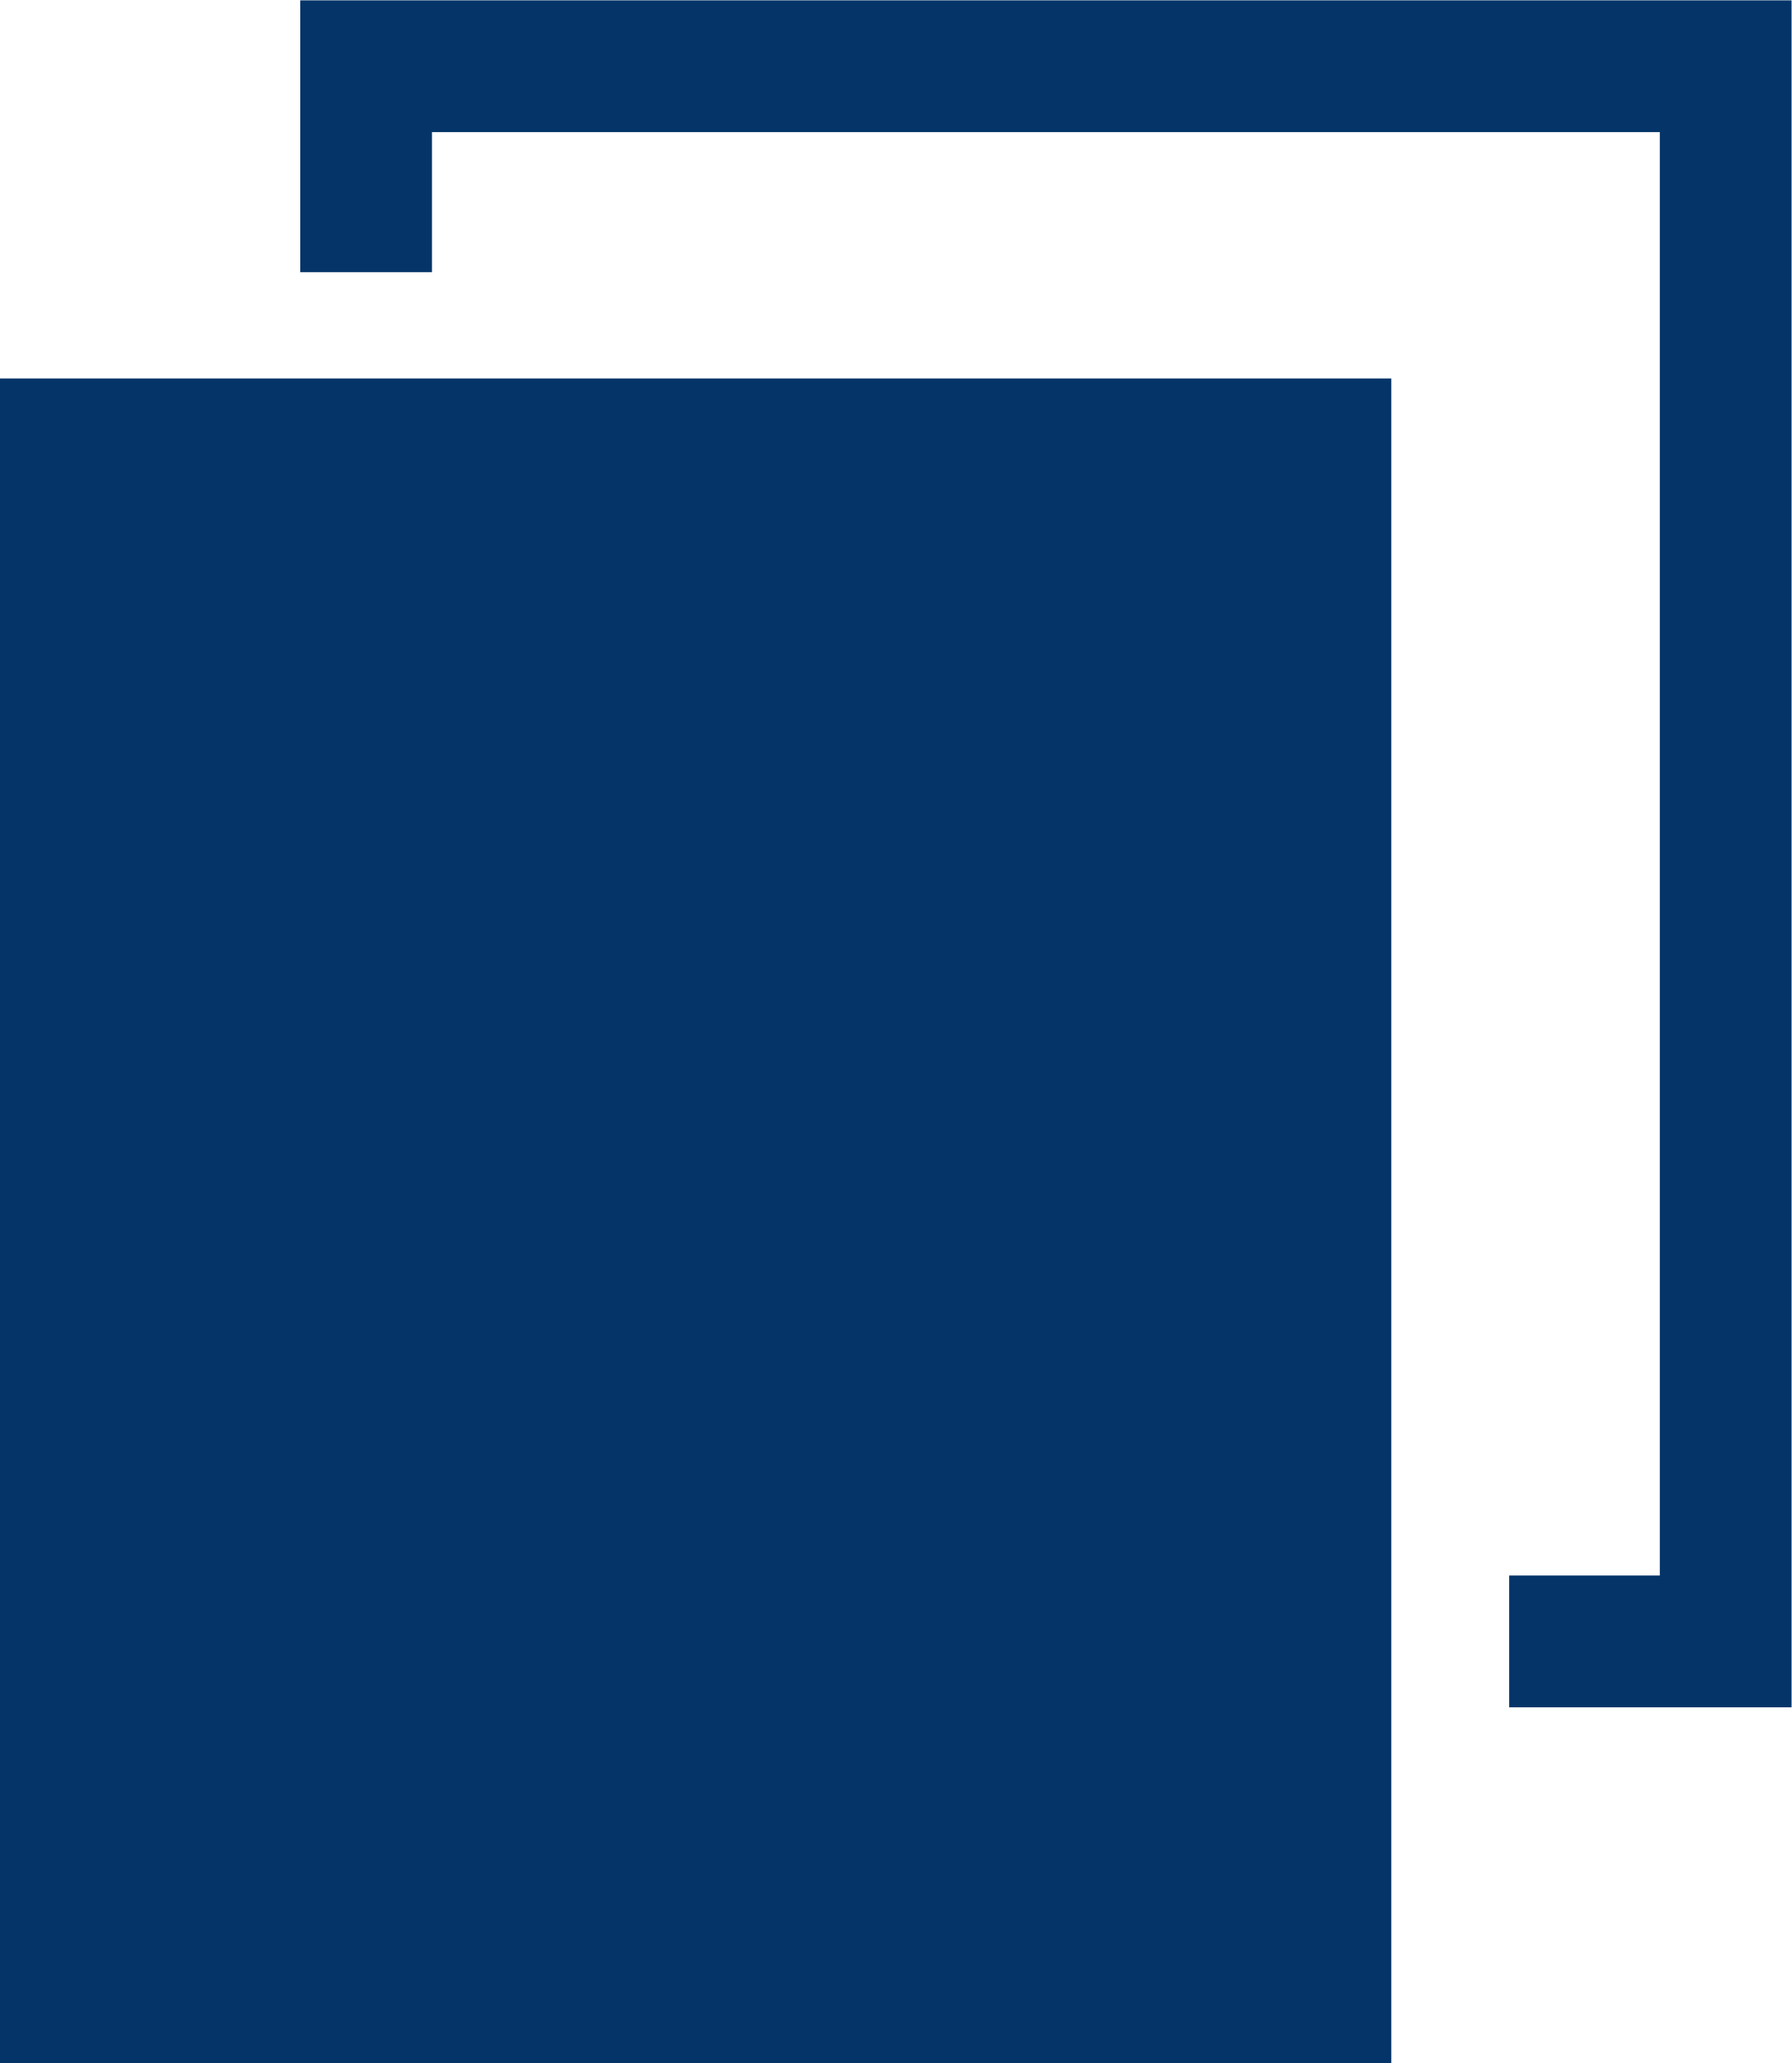
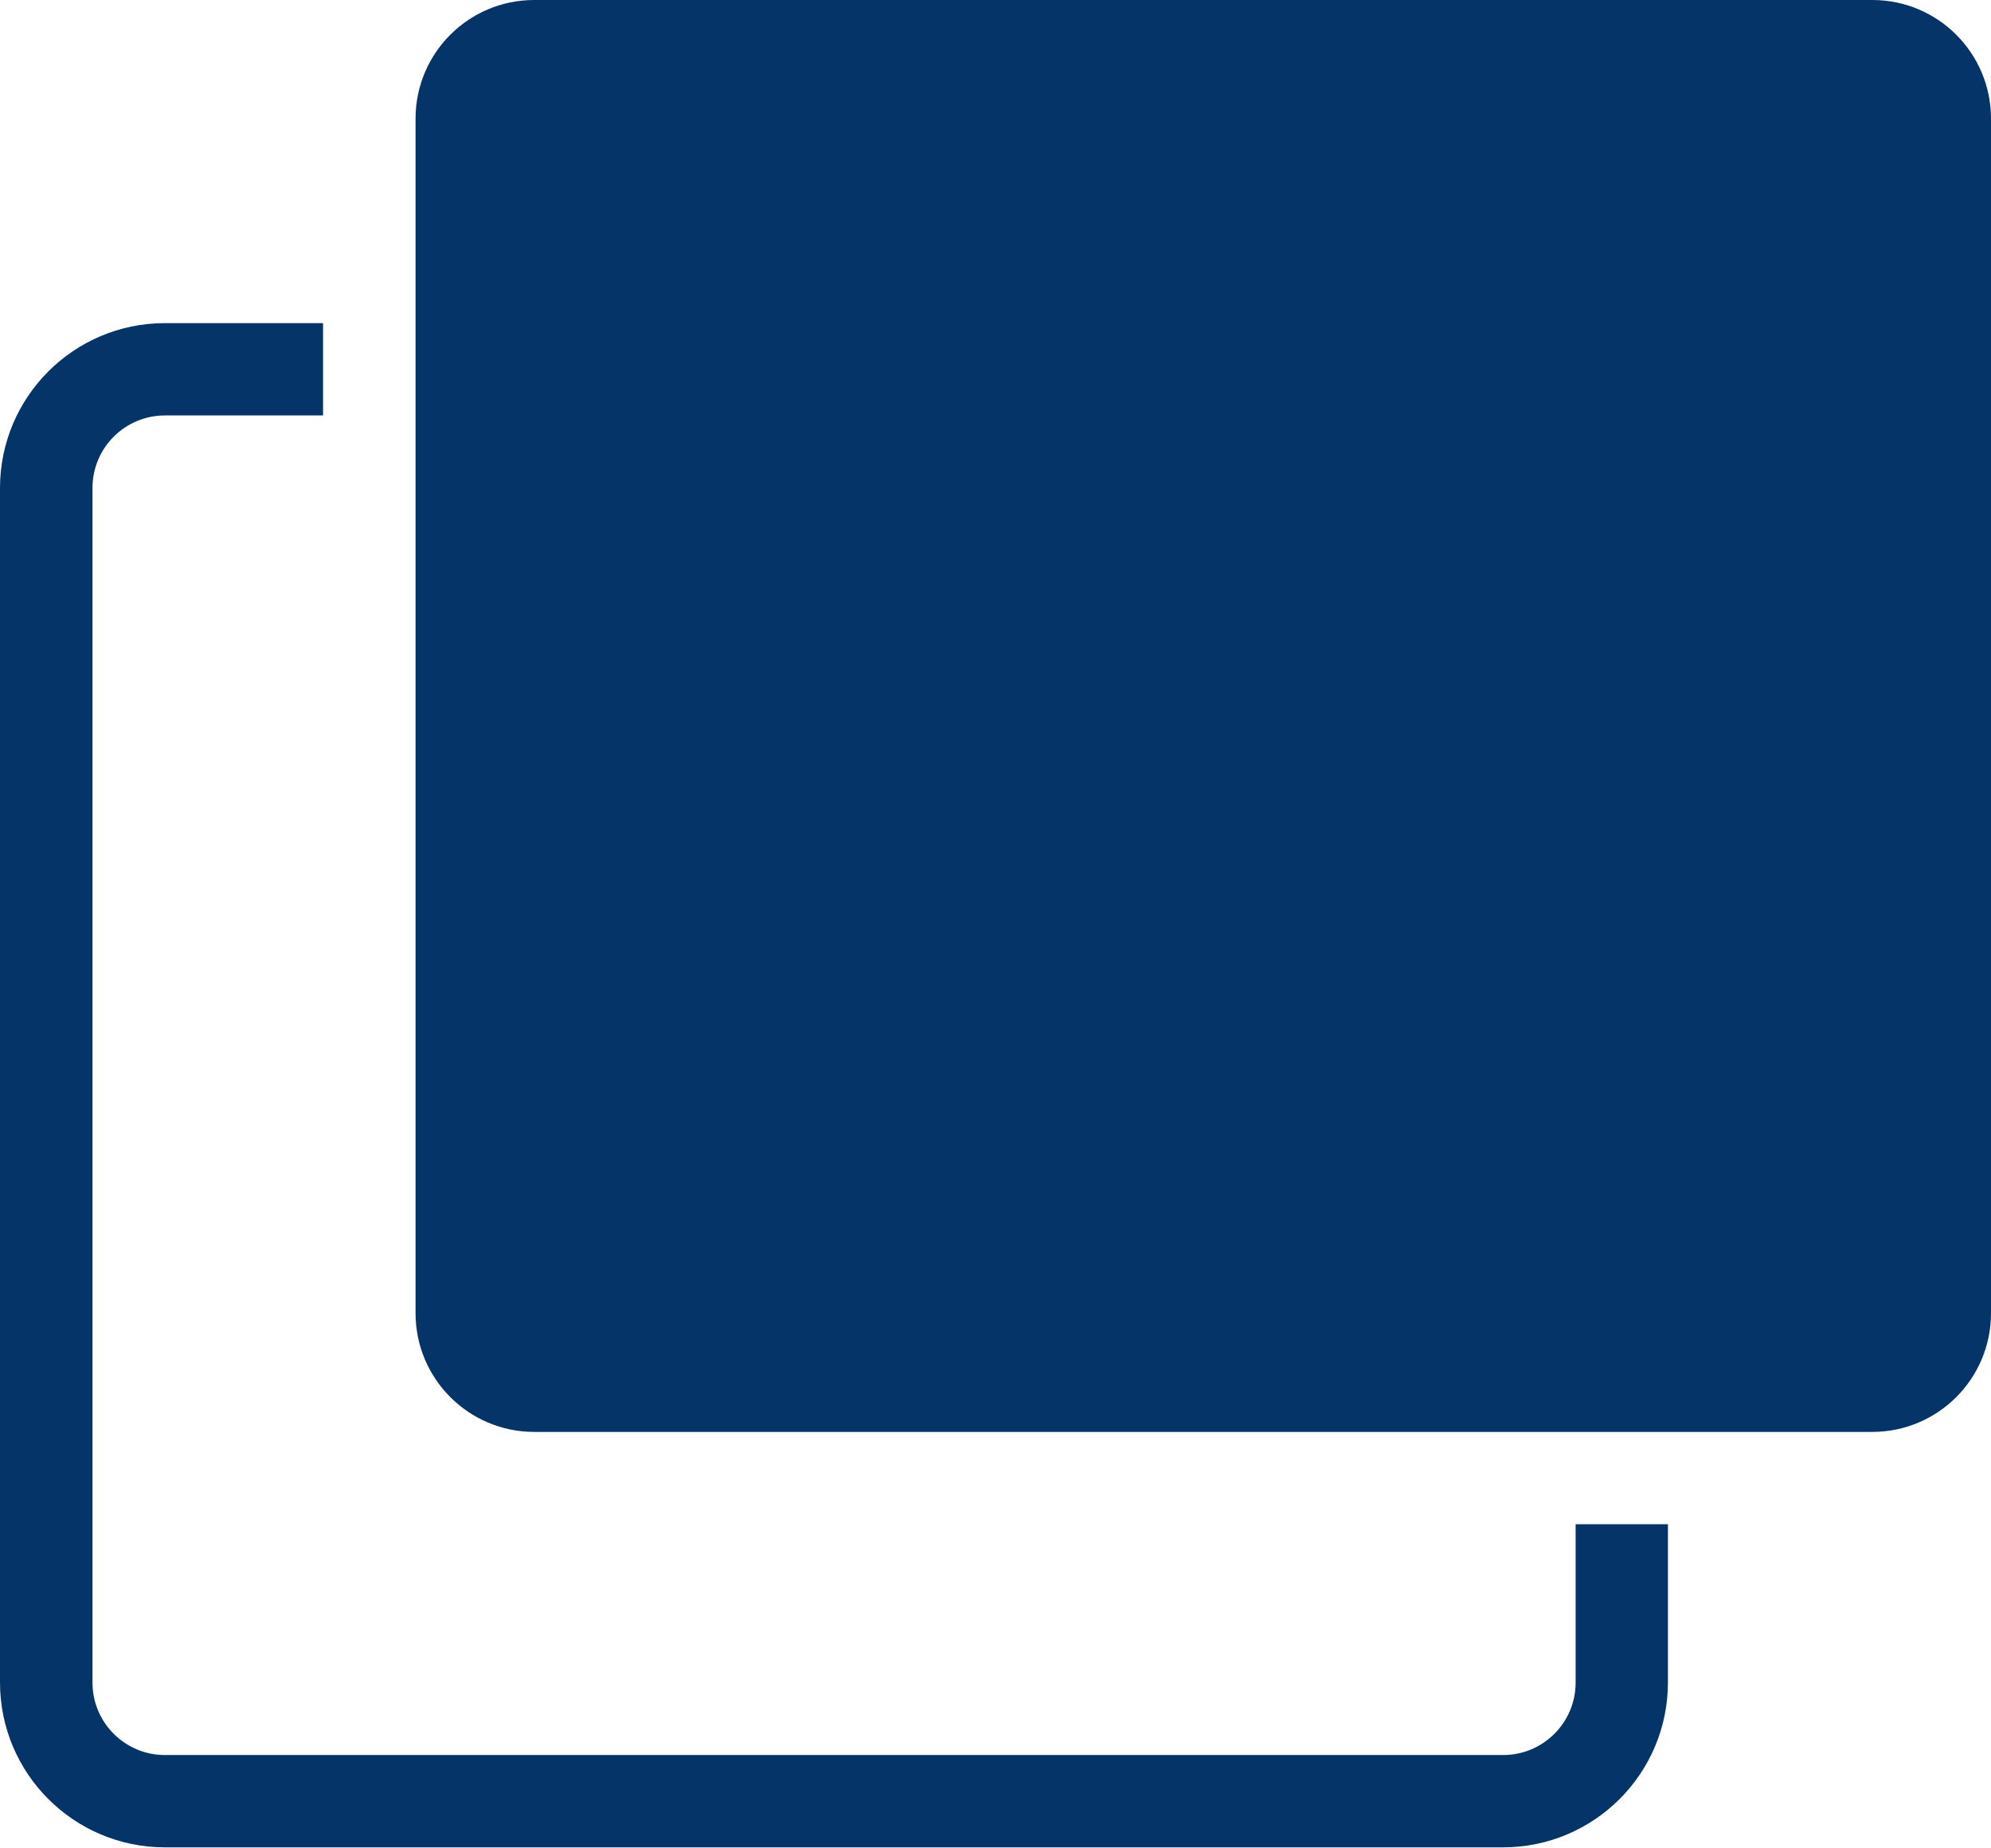
- <svg xmlns="http://www.w3.org/2000/svg" width="20.398" height="23.483" viewBox="0 0 20.398 23.483">
-   <g id="Copy" transform="translate(-1753 -606.982)">
-     <path id="Path_1785" data-name="Path 1785" d="M1762,610.444V608.1h15.479V626.03h-2.465" transform="translate(-4.832 -0.364)" fill="none" stroke="#043468" stroke-width="1.5" />
-     <rect id="Rectangle_393" data-name="Rectangle 393" width="15.84" height="19.175" transform="translate(1753 611.29)" fill="#043468" />
+ <svg xmlns="http://www.w3.org/2000/svg" width="21.57" height="20.01" viewBox="0 0 21.57 20.01">
+   <defs>
+     <clipPath id="clip-path">
+       <rect id="Rectangle_1754" data-name="Rectangle 1754" width="21.57" height="20.01" transform="translate(0 0)" fill="none" />
+     </clipPath>
+   </defs>
+   <g id="Group_3920" data-name="Group 3920" transform="translate(21.57 20.01) rotate(180)">
+     <g id="Group_3919" data-name="Group 3919" clip-path="url(#clip-path)">
+       <path id="Path_6928" data-name="Path 6928" d="M19.786,0H5.284A1.787,1.787,0,0,0,3.5,1.785V3.5h1V1.785A.785.785,0,0,1,5.284,1h14.5a.785.785,0,0,1,.784.785V14.726a.785.785,0,0,1-.784.784H18.07v1h1.716a1.787,1.787,0,0,0,1.784-1.784V1.785A1.787,1.787,0,0,0,19.786,0" fill="#043468" />
+       <path id="Path_6929" data-name="Path 6929" d="M15.786,4.5H1.284A1.286,1.286,0,0,0,0,5.785V18.726A1.285,1.285,0,0,0,1.284,20.01h14.5a1.285,1.285,0,0,0,1.284-1.284V5.785A1.286,1.286,0,0,0,15.786,4.5" fill="#043468" />
+     </g>
  </g>
</svg>
